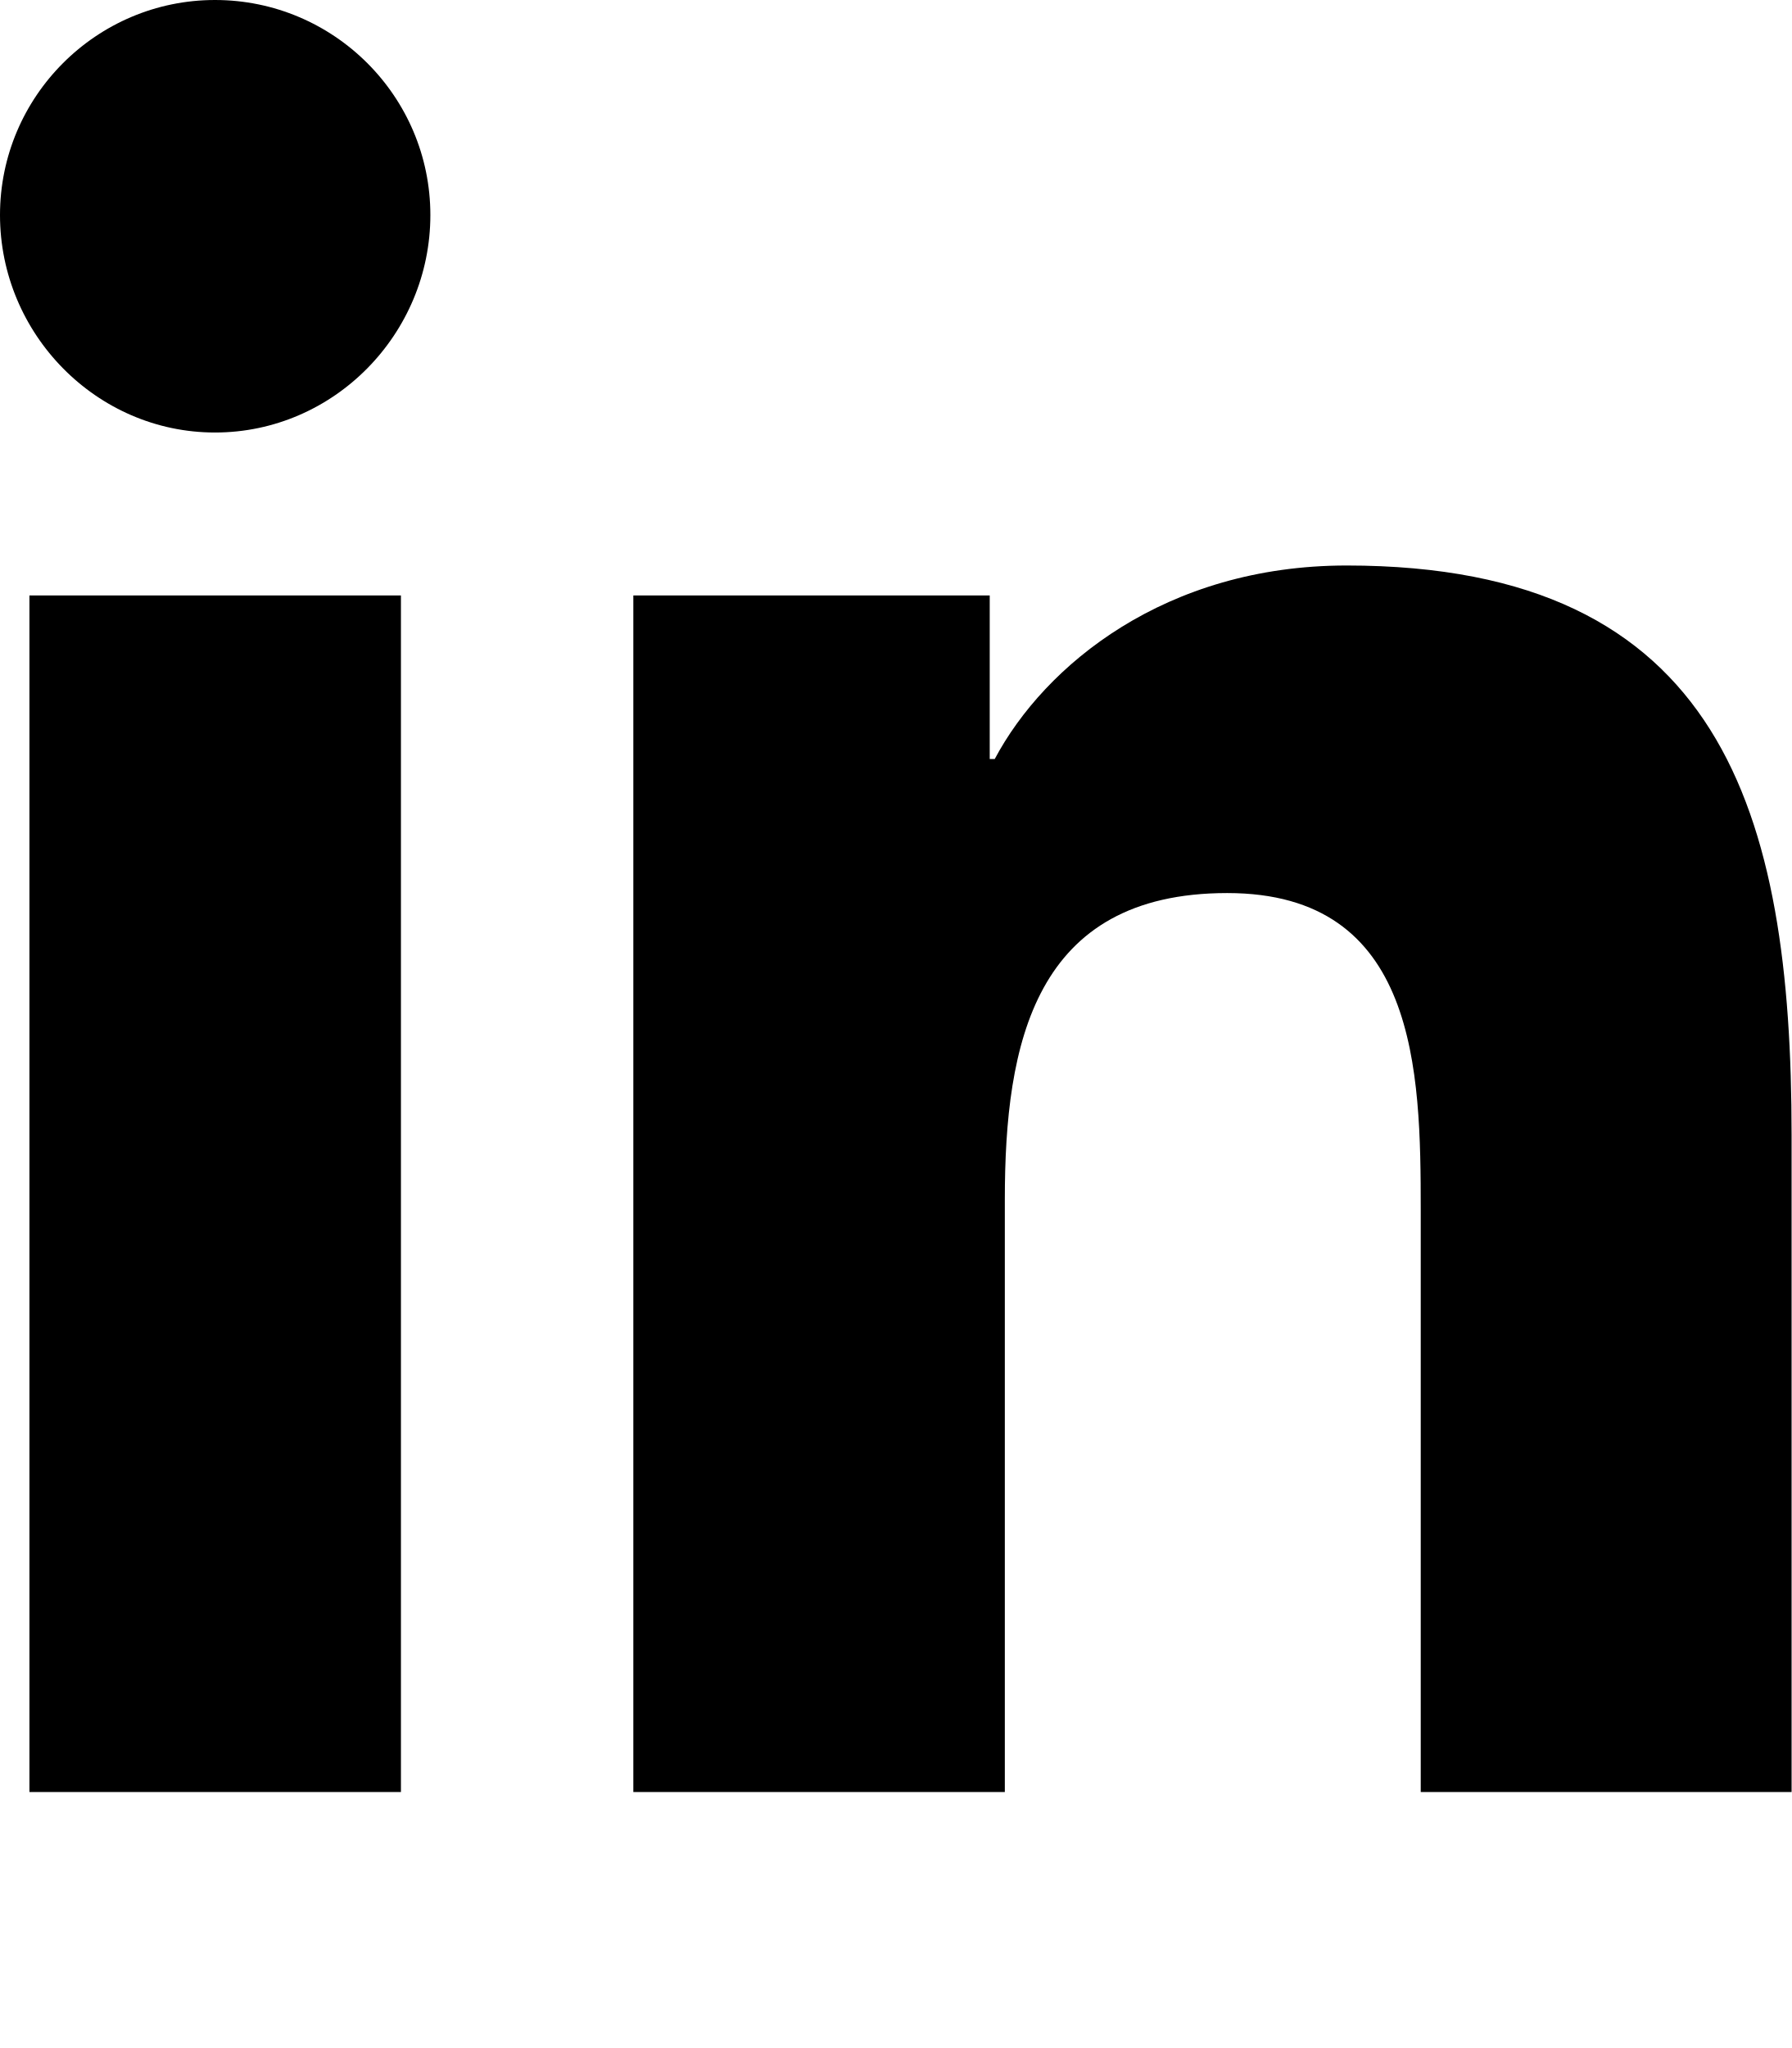
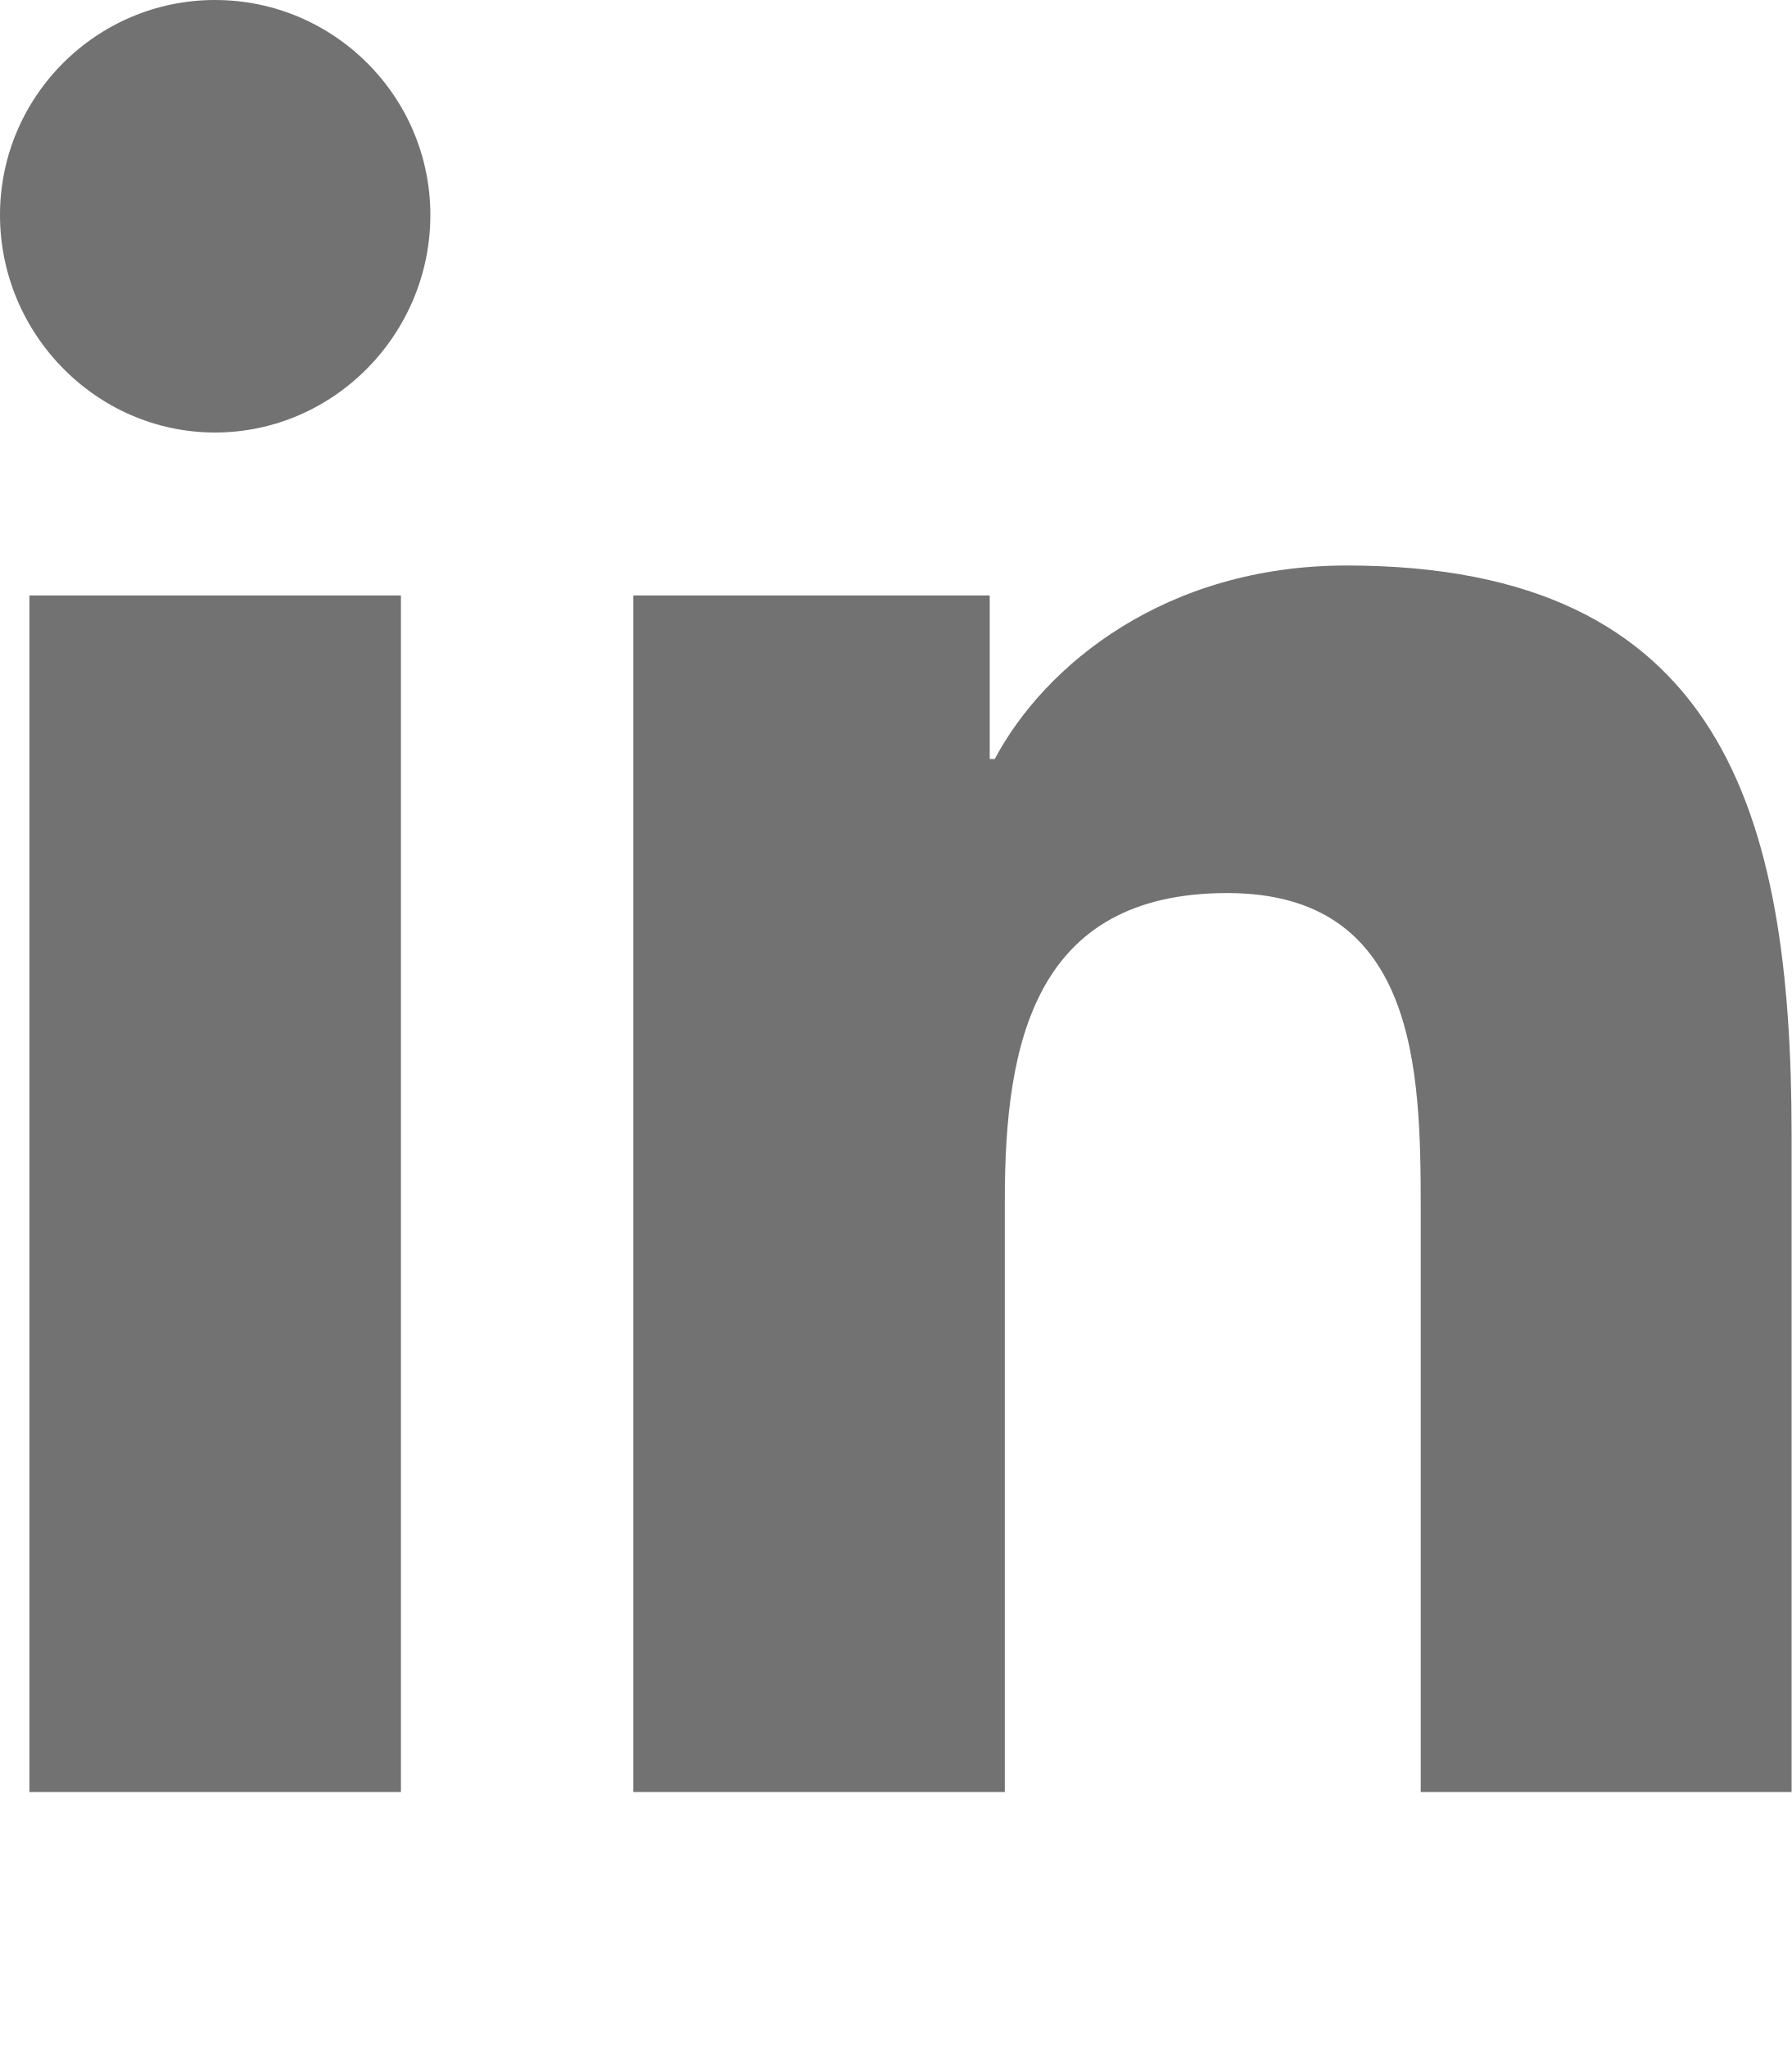
<svg width="14px" height="16px" viewBox="0 0 14 16" version="1.1">
  <g>
-     <path style=" stroke:none;fill-rule:nonzero;fill:rgb(0%,0%,0%);fill-opacity:1;" d="M 3.133 14 L 0.23 14 L 0.23 4.652 L 3.133 4.652 Z M 1.68 3.379 C 0.754 3.379 0 2.609 0 1.68 C 0 0.754 0.754 0 1.68 0 C 2.609 0 3.363 0.754 3.363 1.68 C 3.363 2.609 2.609 3.379 1.68 3.379 Z M 13.996 14 L 11.102 14 L 11.102 9.449 C 11.102 8.367 11.078 6.977 9.59 6.977 C 8.082 6.977 7.852 8.152 7.852 9.371 L 7.852 14 L 4.949 14 L 4.949 4.652 L 7.734 4.652 L 7.734 5.93 L 7.773 5.93 C 8.164 5.195 9.109 4.418 10.523 4.418 C 13.461 4.418 14 6.352 14 8.867 L 14 14 Z M 13.996 14 " />
+     <path style=" stroke:none;fill-rule:nonzero;fill:#727272;fill-opacity:1;" d="M 3.133 14 L 0.23 14 L 0.23 4.652 L 3.133 4.652 Z M 1.68 3.379 C 0.754 3.379 0 2.609 0 1.68 C 0 0.754 0.754 0 1.68 0 C 2.609 0 3.363 0.754 3.363 1.68 C 3.363 2.609 2.609 3.379 1.68 3.379 Z M 13.996 14 L 11.102 14 L 11.102 9.449 C 11.102 8.367 11.078 6.977 9.59 6.977 C 8.082 6.977 7.852 8.152 7.852 9.371 L 7.852 14 L 4.949 14 L 4.949 4.652 L 7.734 4.652 L 7.734 5.93 L 7.773 5.93 C 8.164 5.195 9.109 4.418 10.523 4.418 C 13.461 4.418 14 6.352 14 8.867 L 14 14 Z M 13.996 14 " />
  </g>
</svg>
